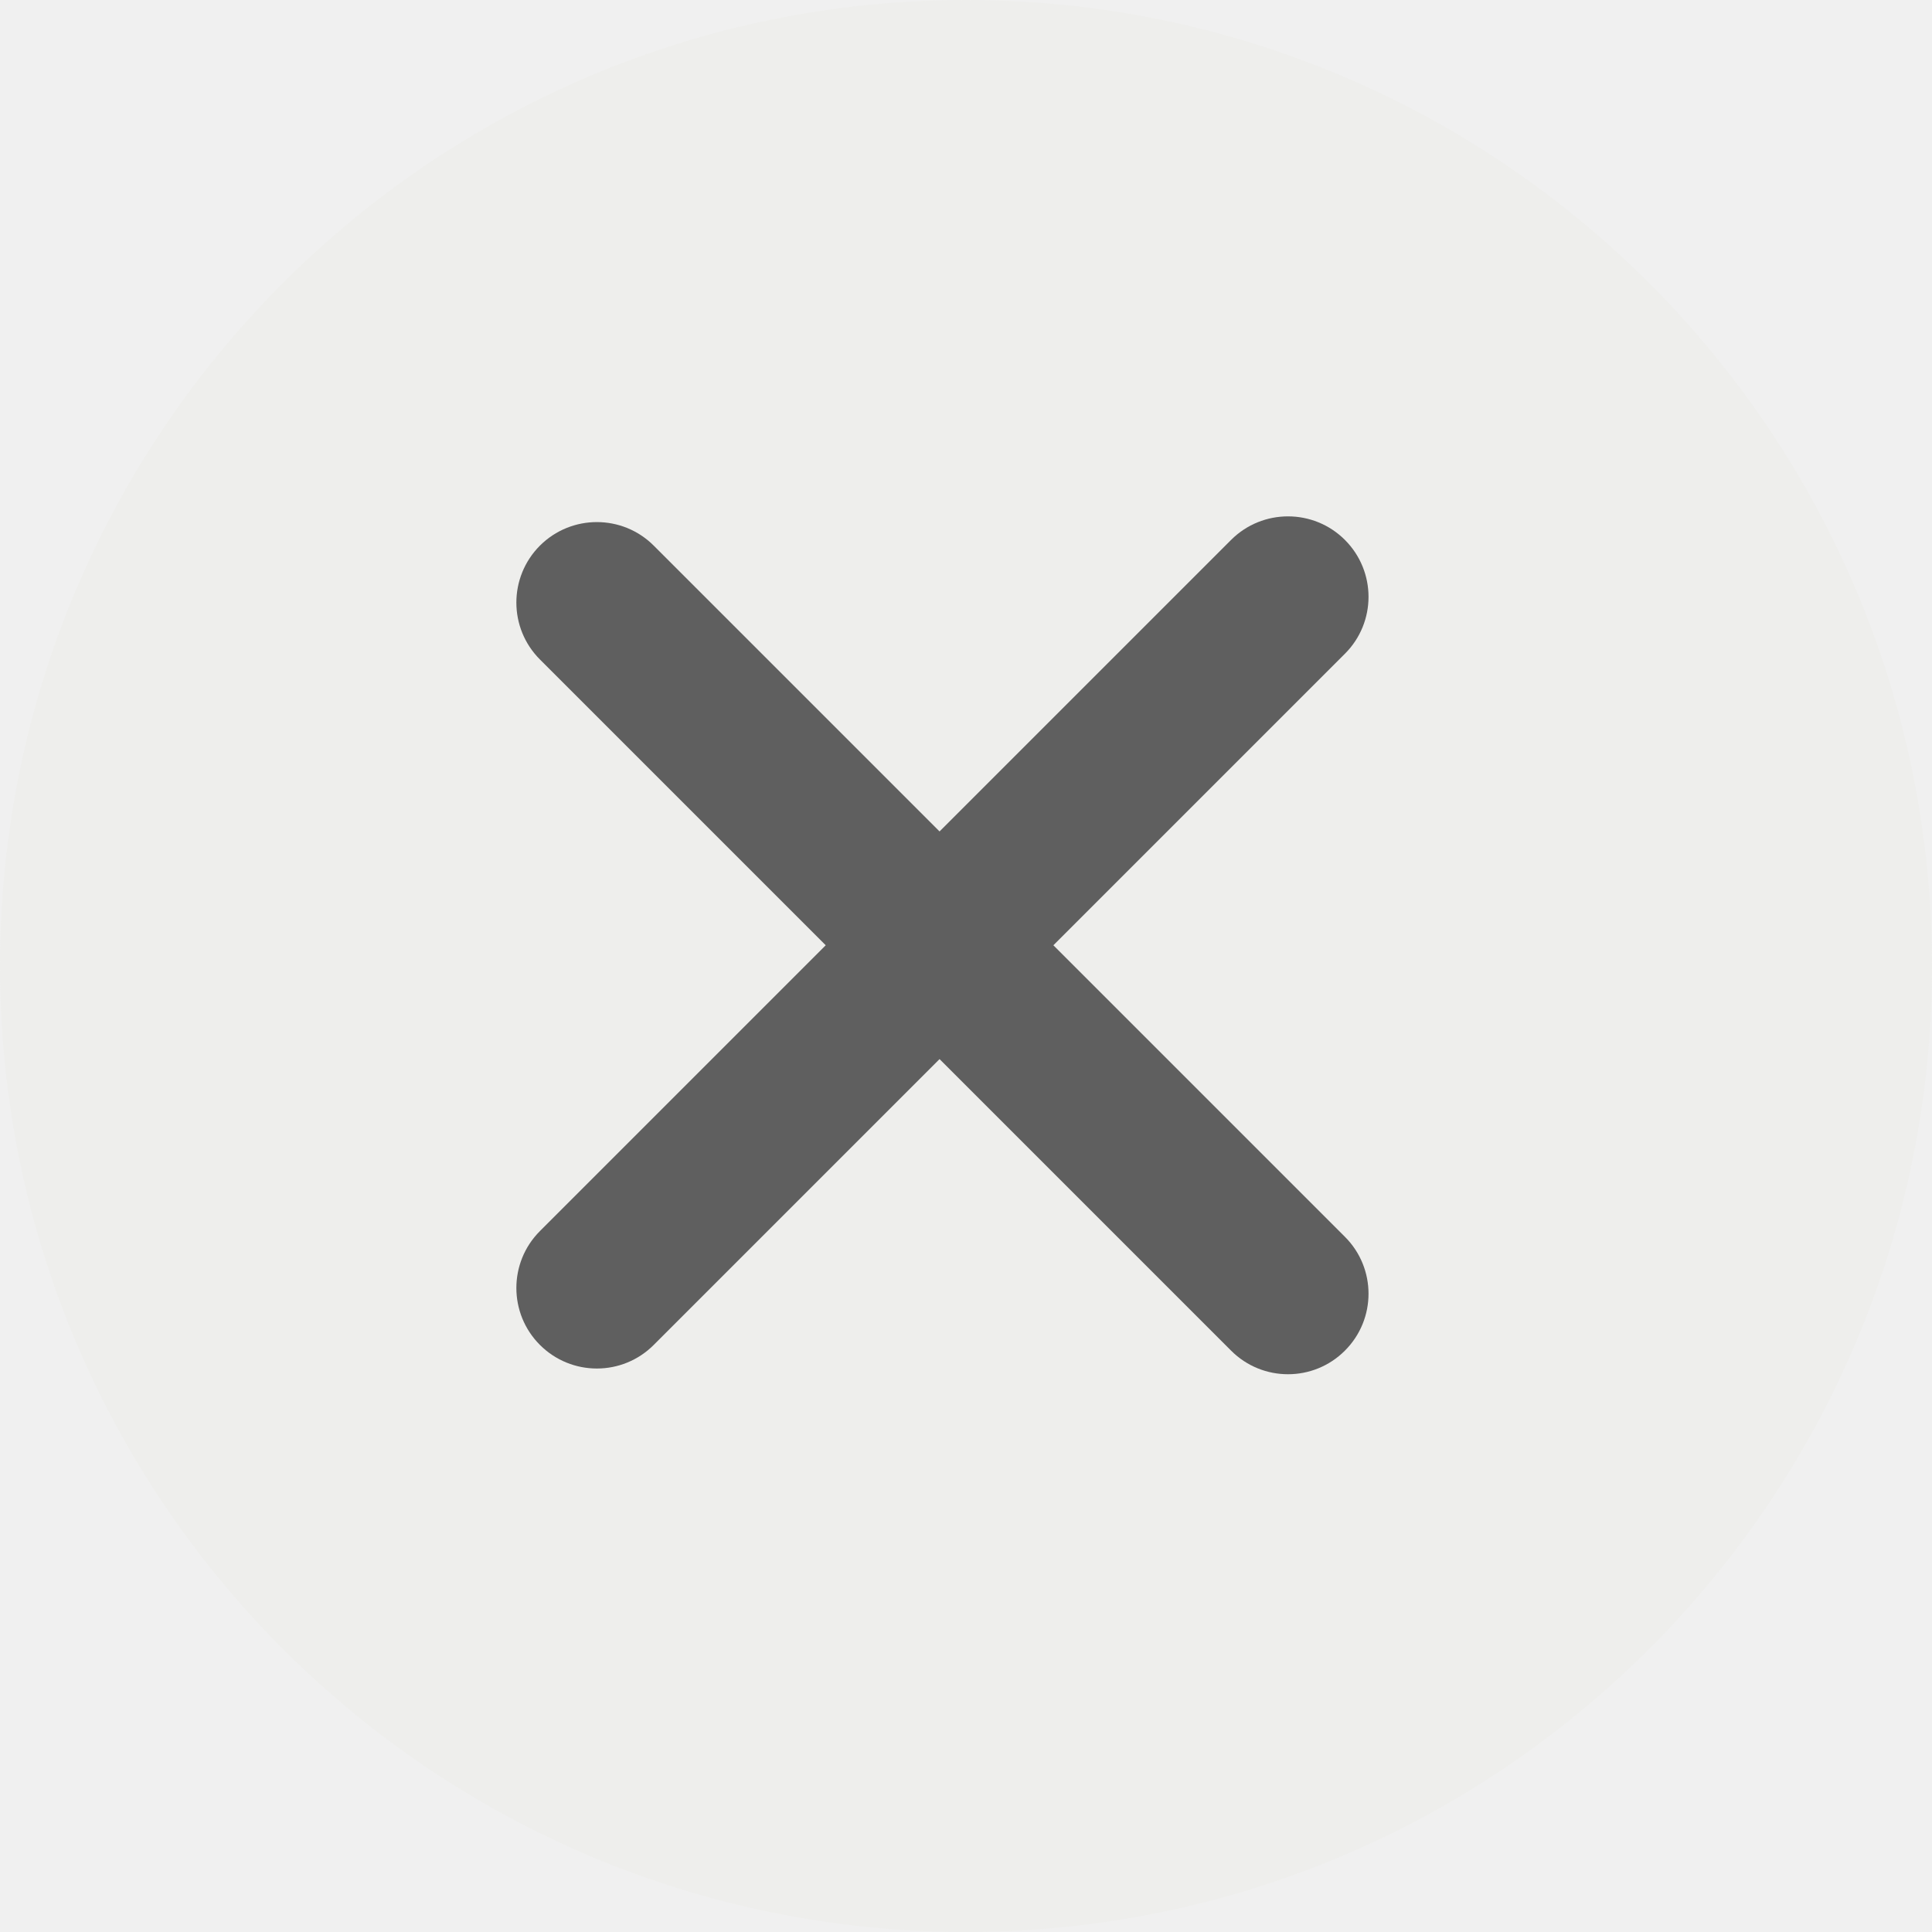
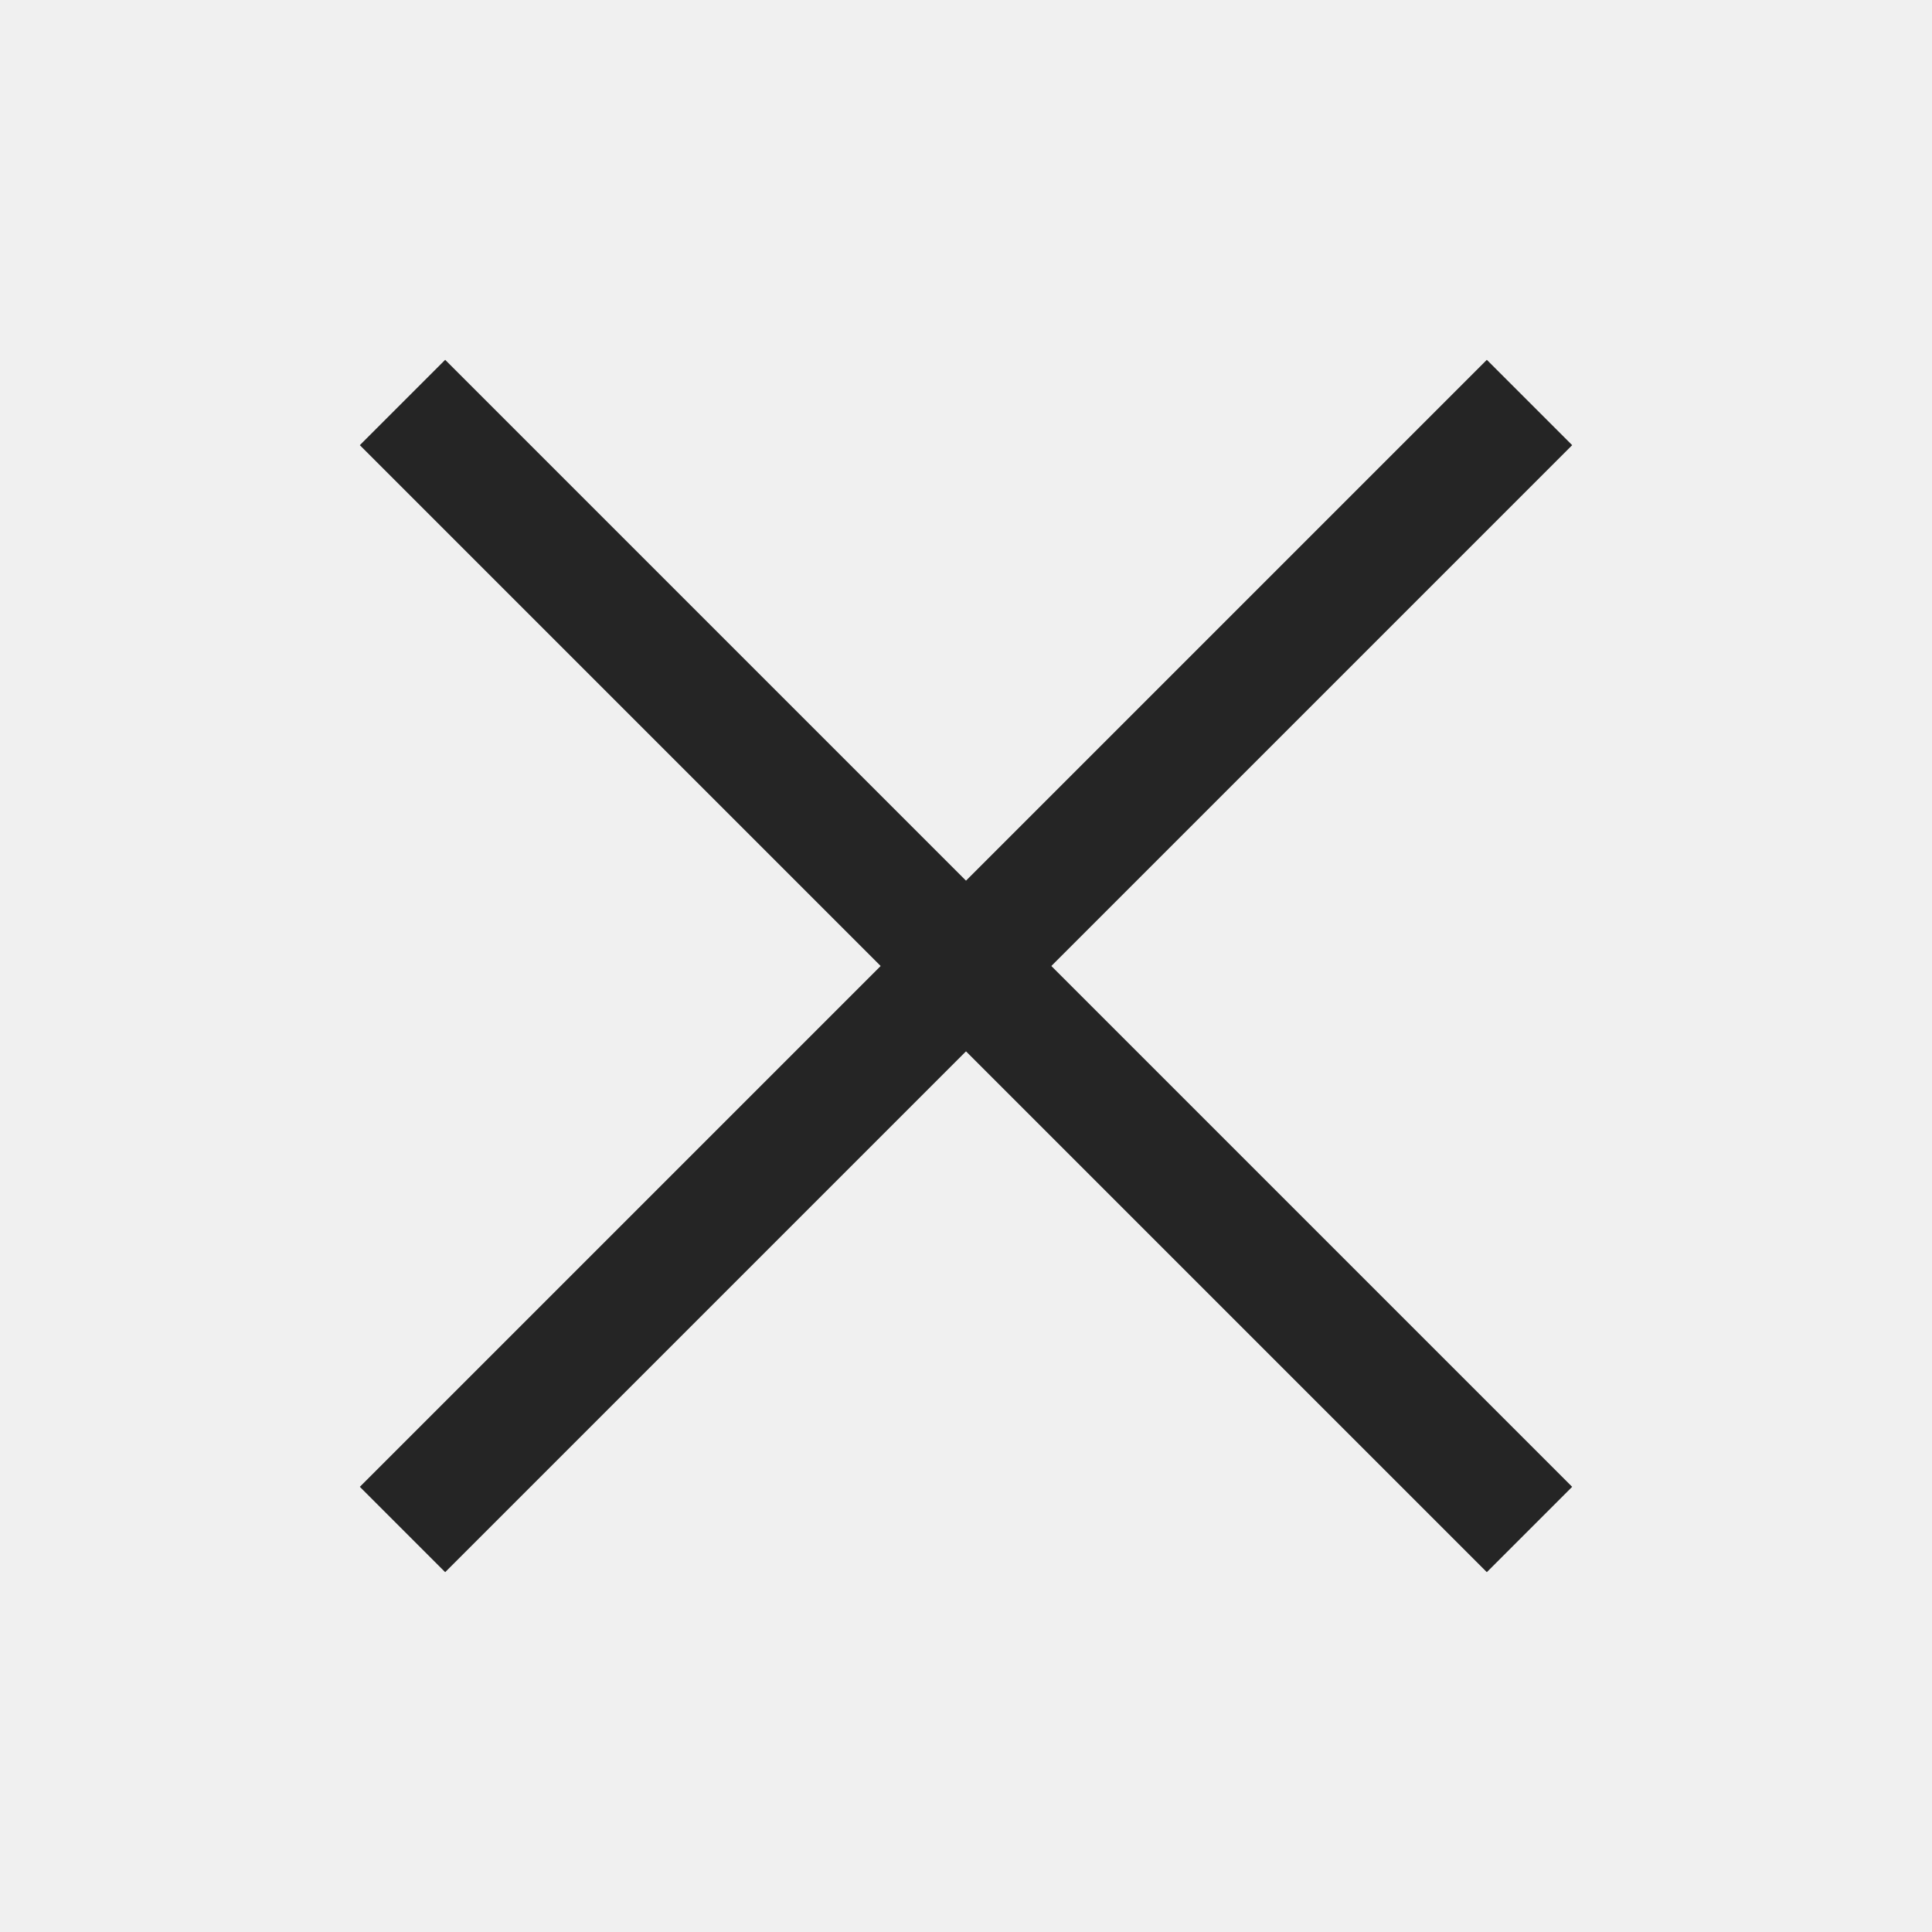
<svg xmlns="http://www.w3.org/2000/svg" width="24" height="24" viewBox="0 0 24 24" fill="none">
-   <g clip-path="url(#clip0_657_2185)">
-     <g clip-path="url(#clip1_657_2185)">
-       <path d="M24 12C24 18.627 18.627 24 12 24C5.373 24 0 18.627 0 12C0 5.373 5.373 0 12 0C18.627 0 24 5.373 24 12Z" fill="#EEEEEC" />
-       <path fill-rule="evenodd" clip-rule="evenodd" d="M16.707 6.707C17.098 7.098 17.098 7.731 16.707 8.121L8.121 16.707C7.731 17.098 7.098 17.098 6.707 16.707C6.317 16.317 6.317 15.683 6.707 15.293L15.293 6.707C15.683 6.317 16.317 6.317 16.707 6.707Z" fill="#5F5F5F" />
-       <path fill-rule="evenodd" clip-rule="evenodd" d="M6.707 6.778C7.098 6.388 7.731 6.388 8.121 6.778L16.707 15.364C17.098 15.754 17.098 16.388 16.707 16.778C16.317 17.169 15.683 17.169 15.293 16.778L6.707 8.192C6.317 7.802 6.317 7.169 6.707 6.778Z" fill="#5F5F5F" />
-     </g>
-   </g>
-   <defs>
-     <clipPath id="clip0_657_2185">
-       <rect width="24" height="24" fill="white" />
-     </clipPath>
-     <clipPath id="clip1_657_2185">
-       <rect width="24" height="24" fill="white" />
-     </clipPath>
-   </defs>
+   <path fill-rule="evenodd" clip-rule="evenodd" d="M18.47 19.53L4.47 5.53L5.53 4.47L19.53 18.47L18.47 19.53Z" fill="#252525" />
+   <path fill-rule="evenodd" clip-rule="evenodd" d="M19.53 5.53L5.53 19.53L4.47 18.47L18.47 4.47L19.53 5.53Z" fill="#252525" />
</svg>
